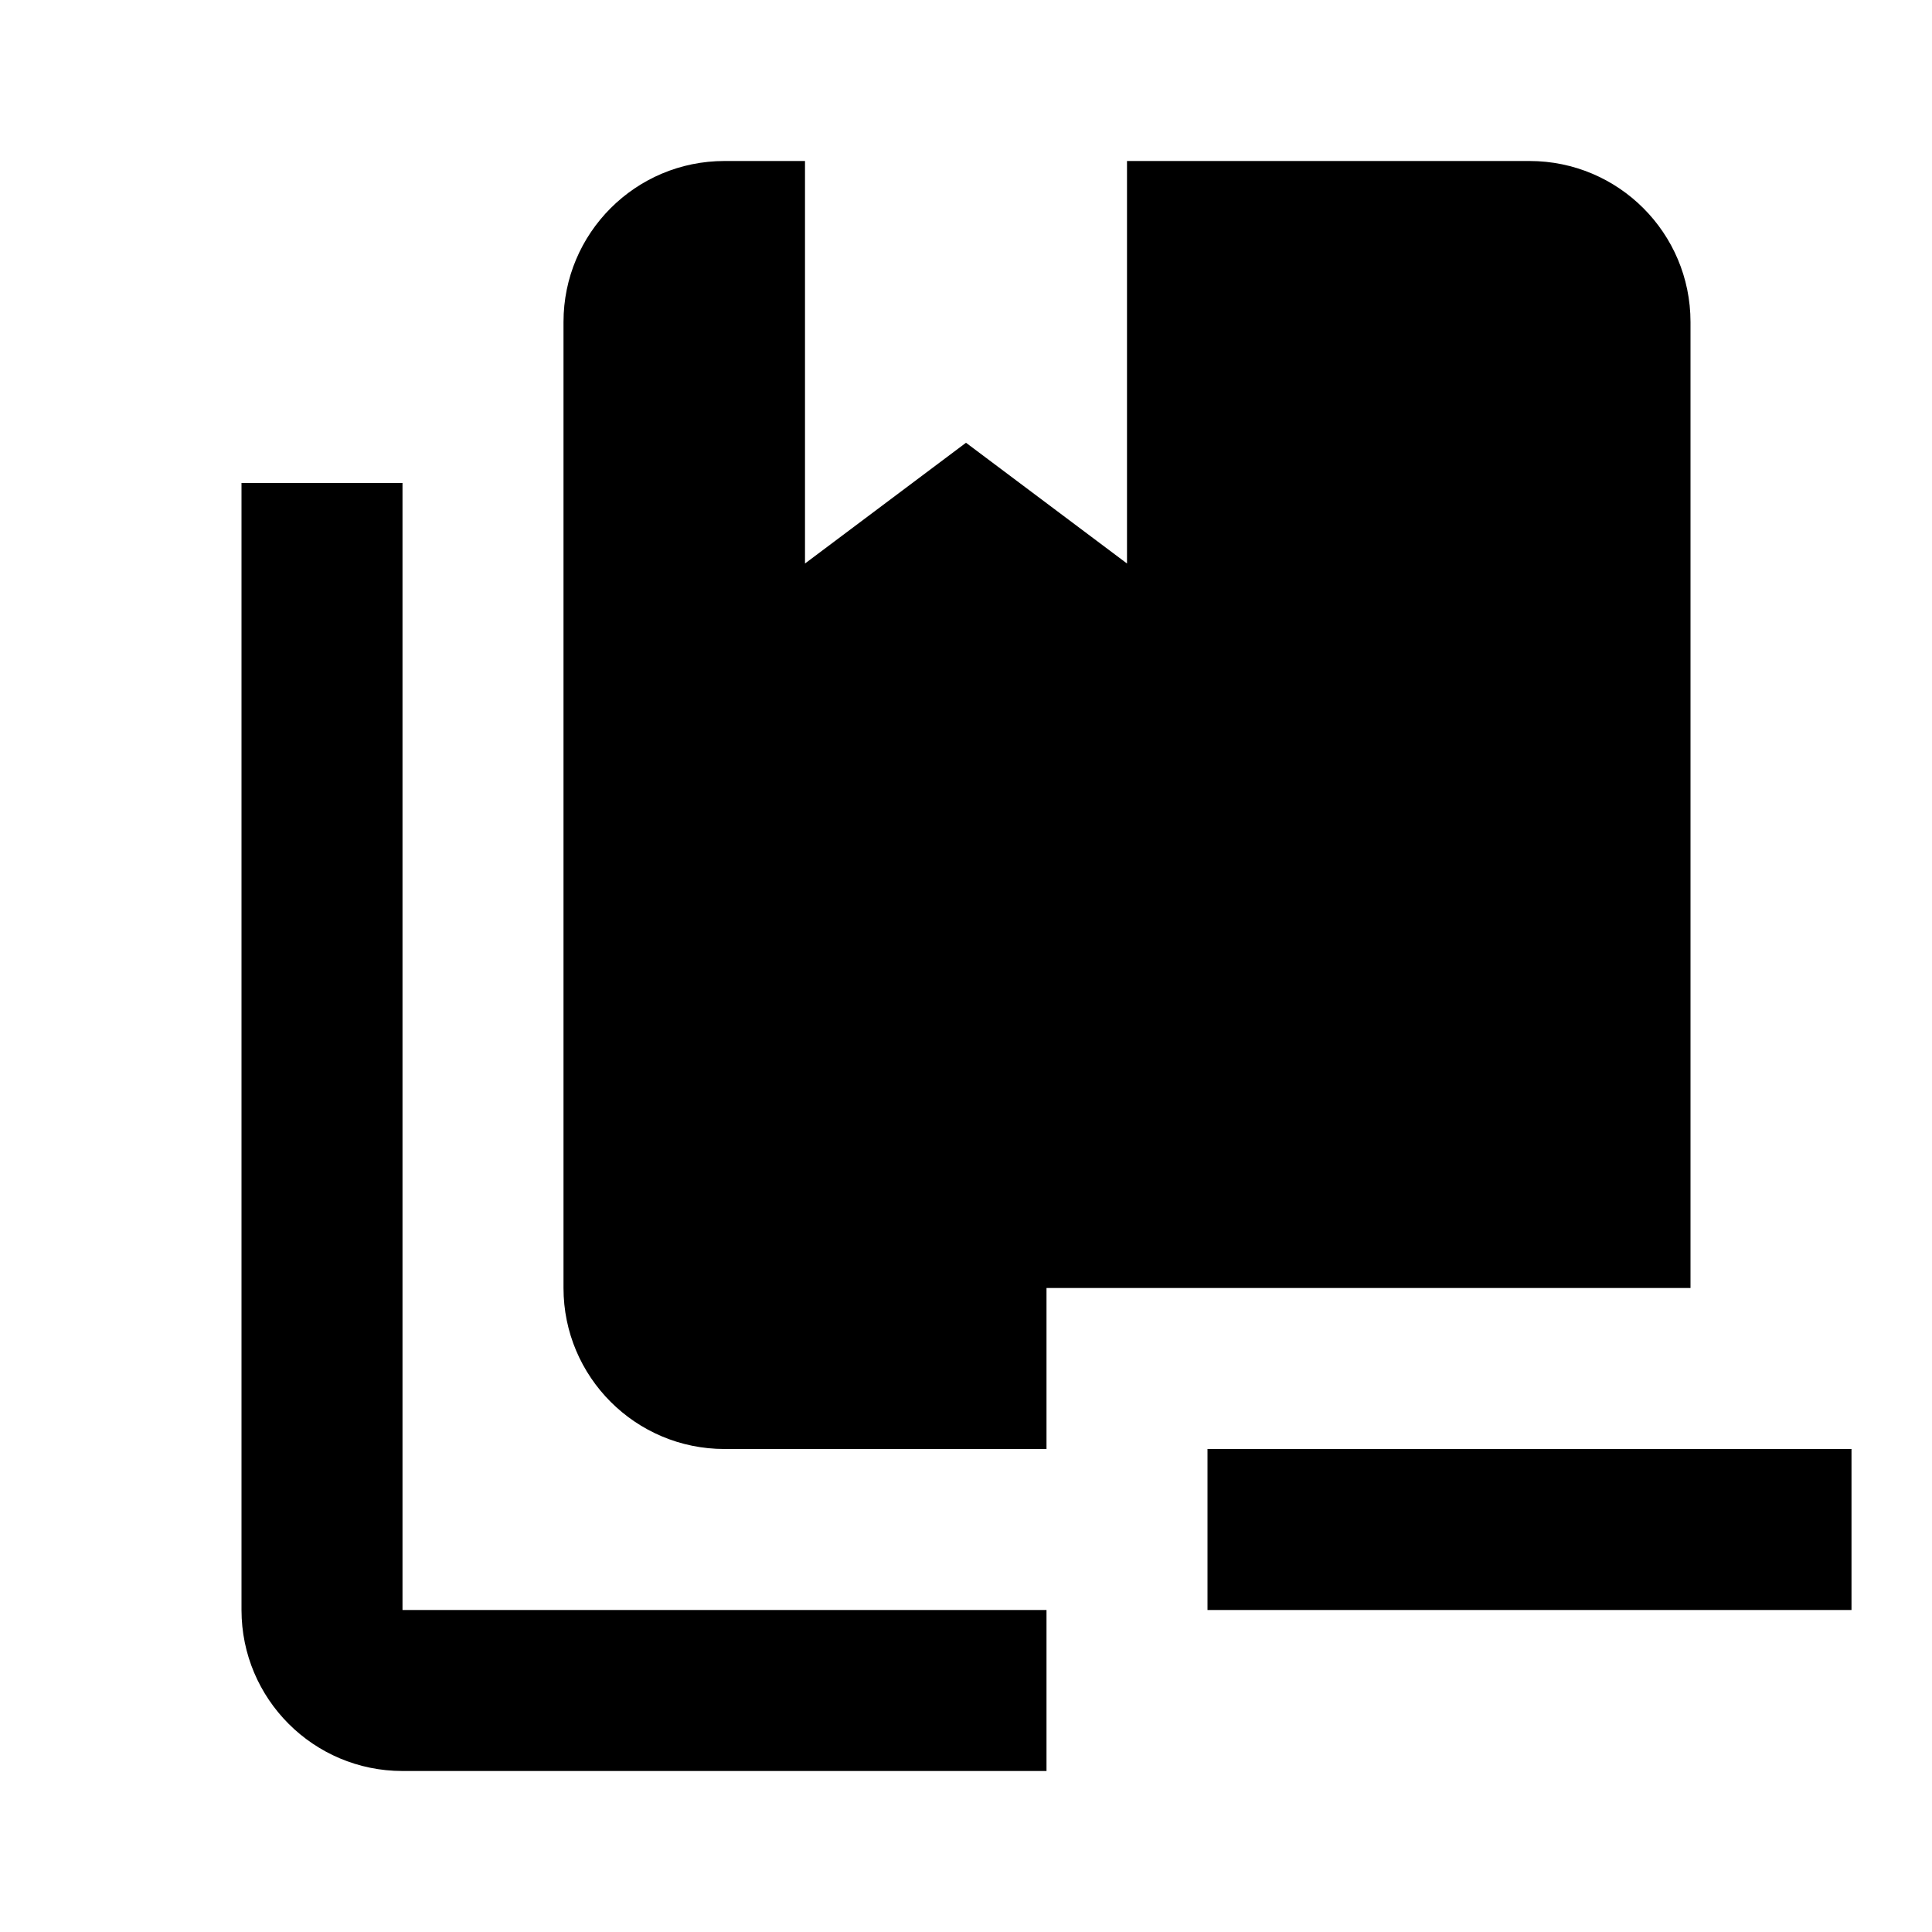
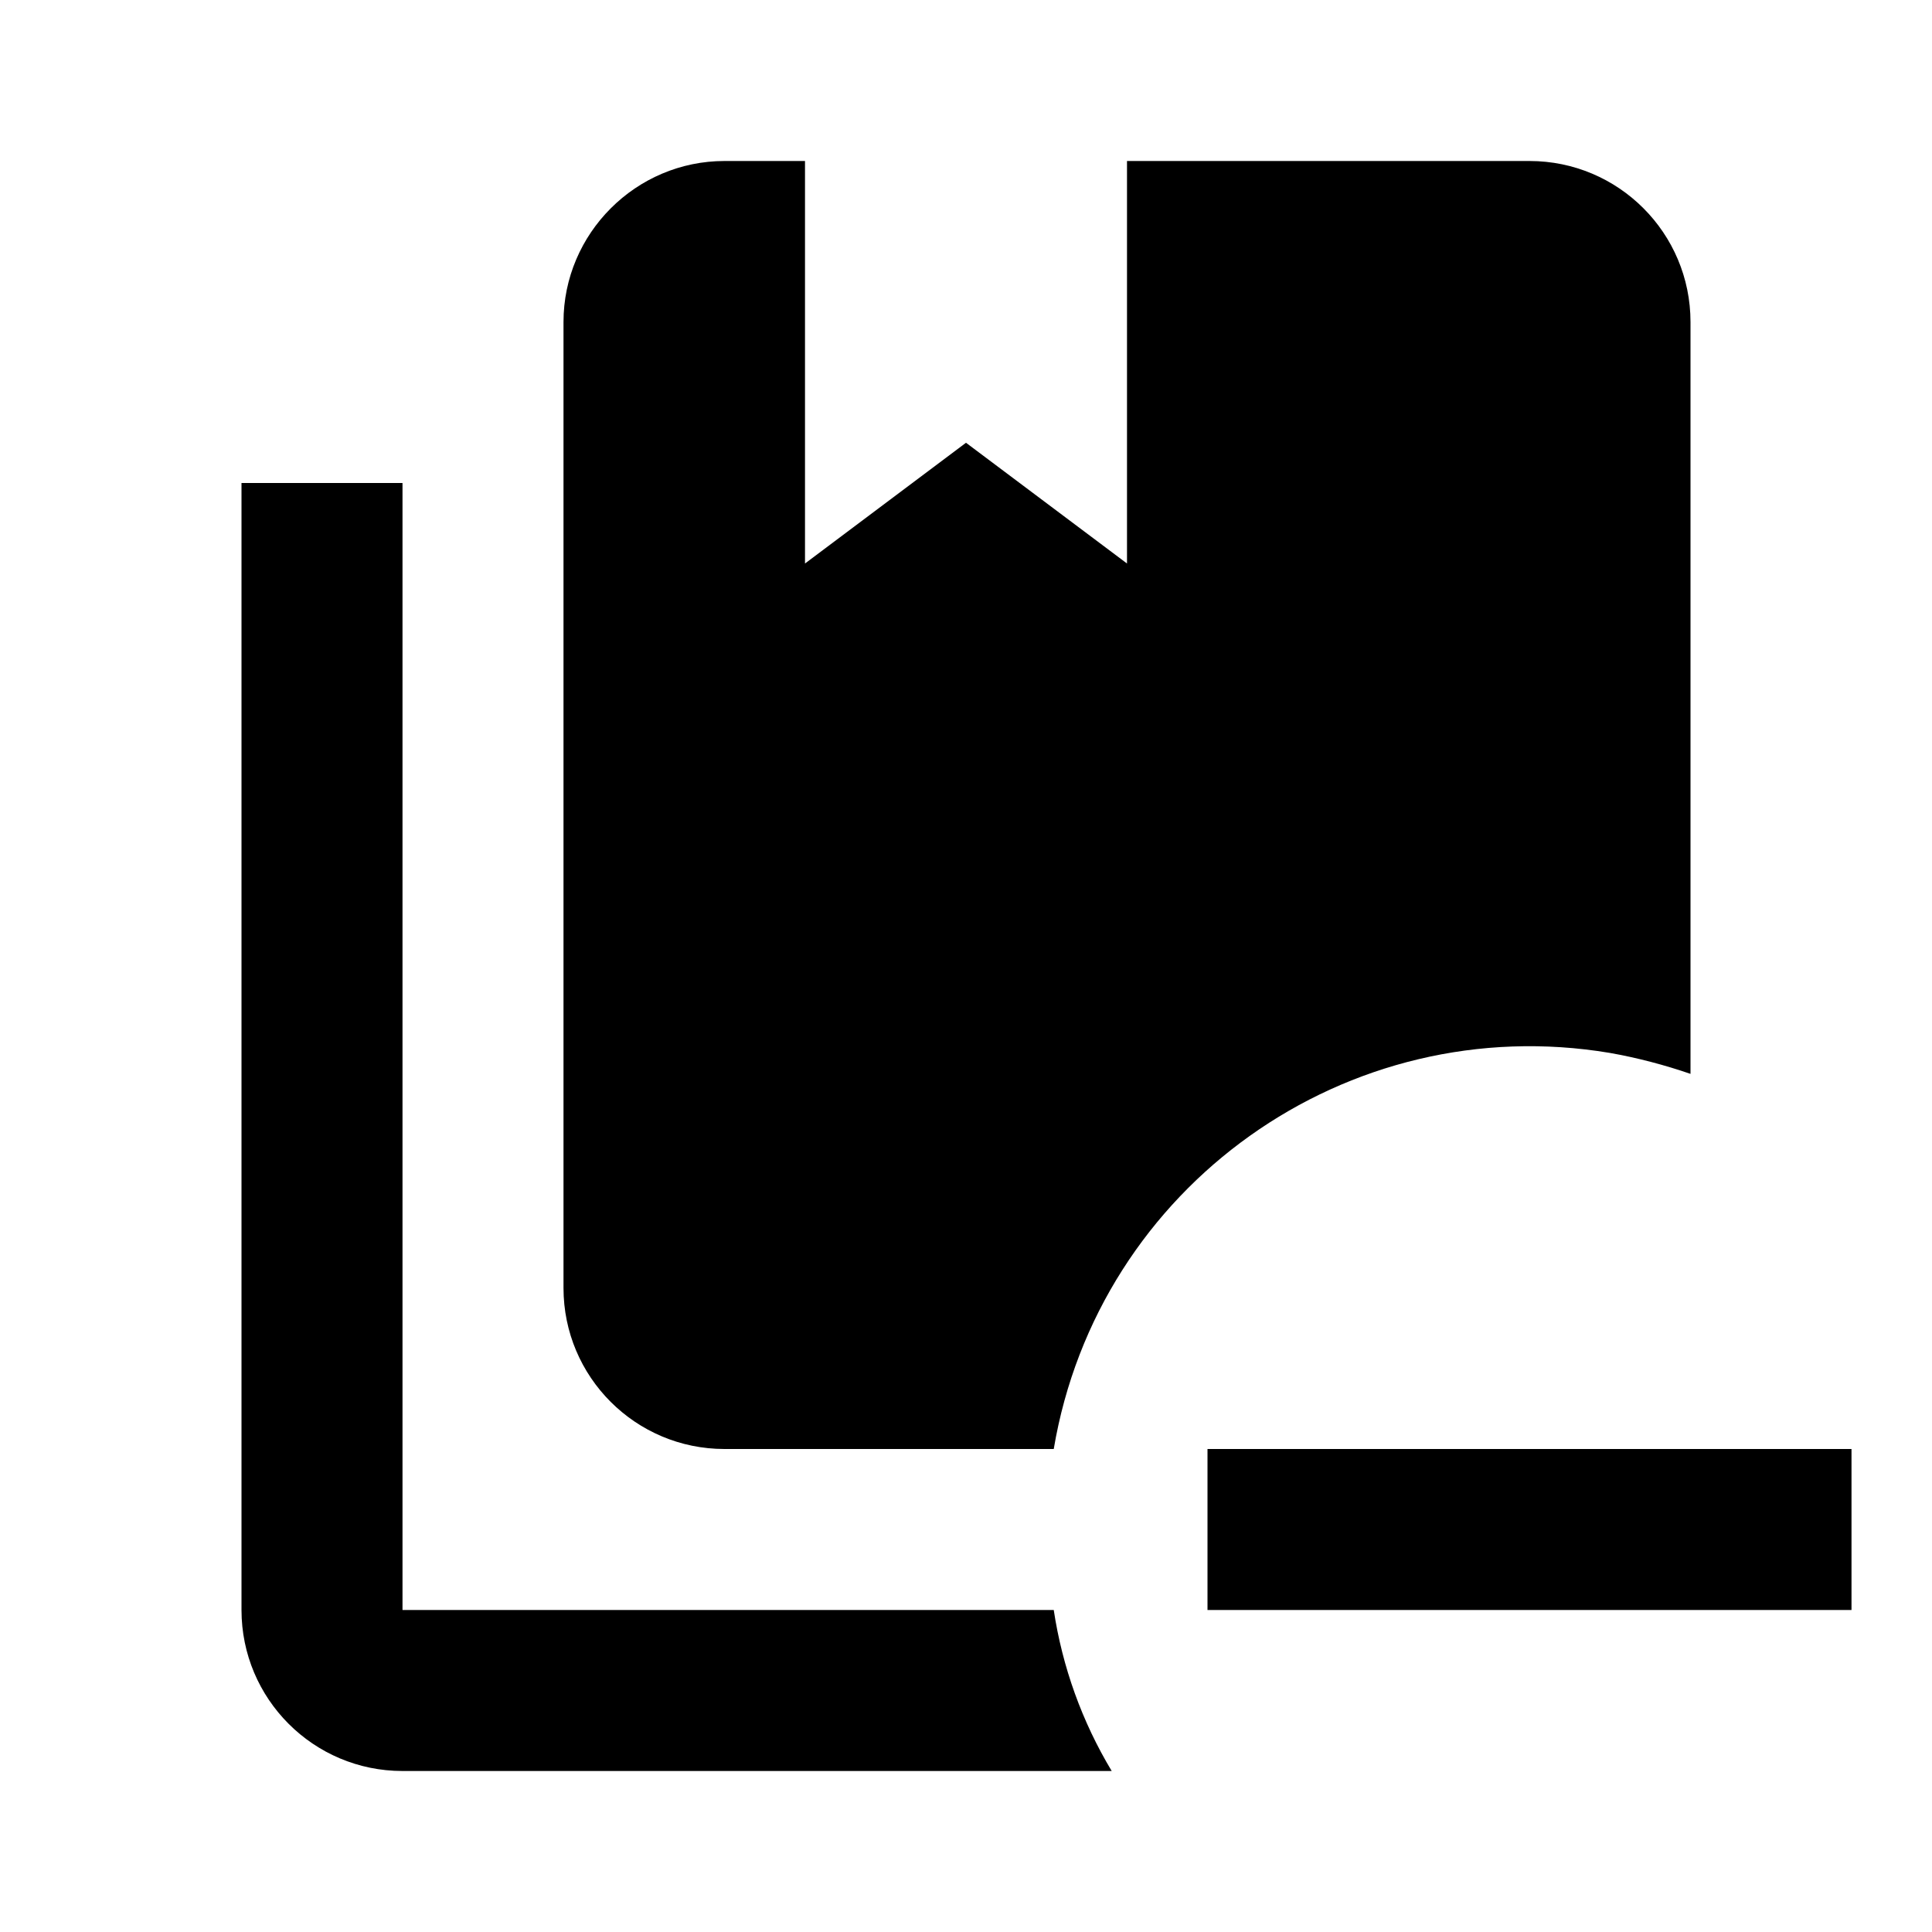
<svg xmlns="http://www.w3.org/2000/svg" viewBox="0 0 24 24">
-   <path d="M5 20V6H3v14a2 2 0 002 2h8v-2m6-18h-5v5l-2-1.5L10 7V2H9a2 2 0 00-2 2v12a2 2 0 002 2h4v-2h8V4a2 2 0 00-2-2m4 18h-8v-2h8z" />
+   <path d="M13.09 20H5V6H3v14a2 2 0 002 2h8.81a5.46 5.46 0 01-.72-2M19 2h-5v5l-2-1.5L10 7V2H9c-1.1 0-2 .9-2 2v12a2 2 0 002 2h4.09A6 6 0 0120 13.08c.34.06.68.15 1 .26V4a2 2 0 00-2-2m4 16v2h-8v-2h8z" />
</svg>
